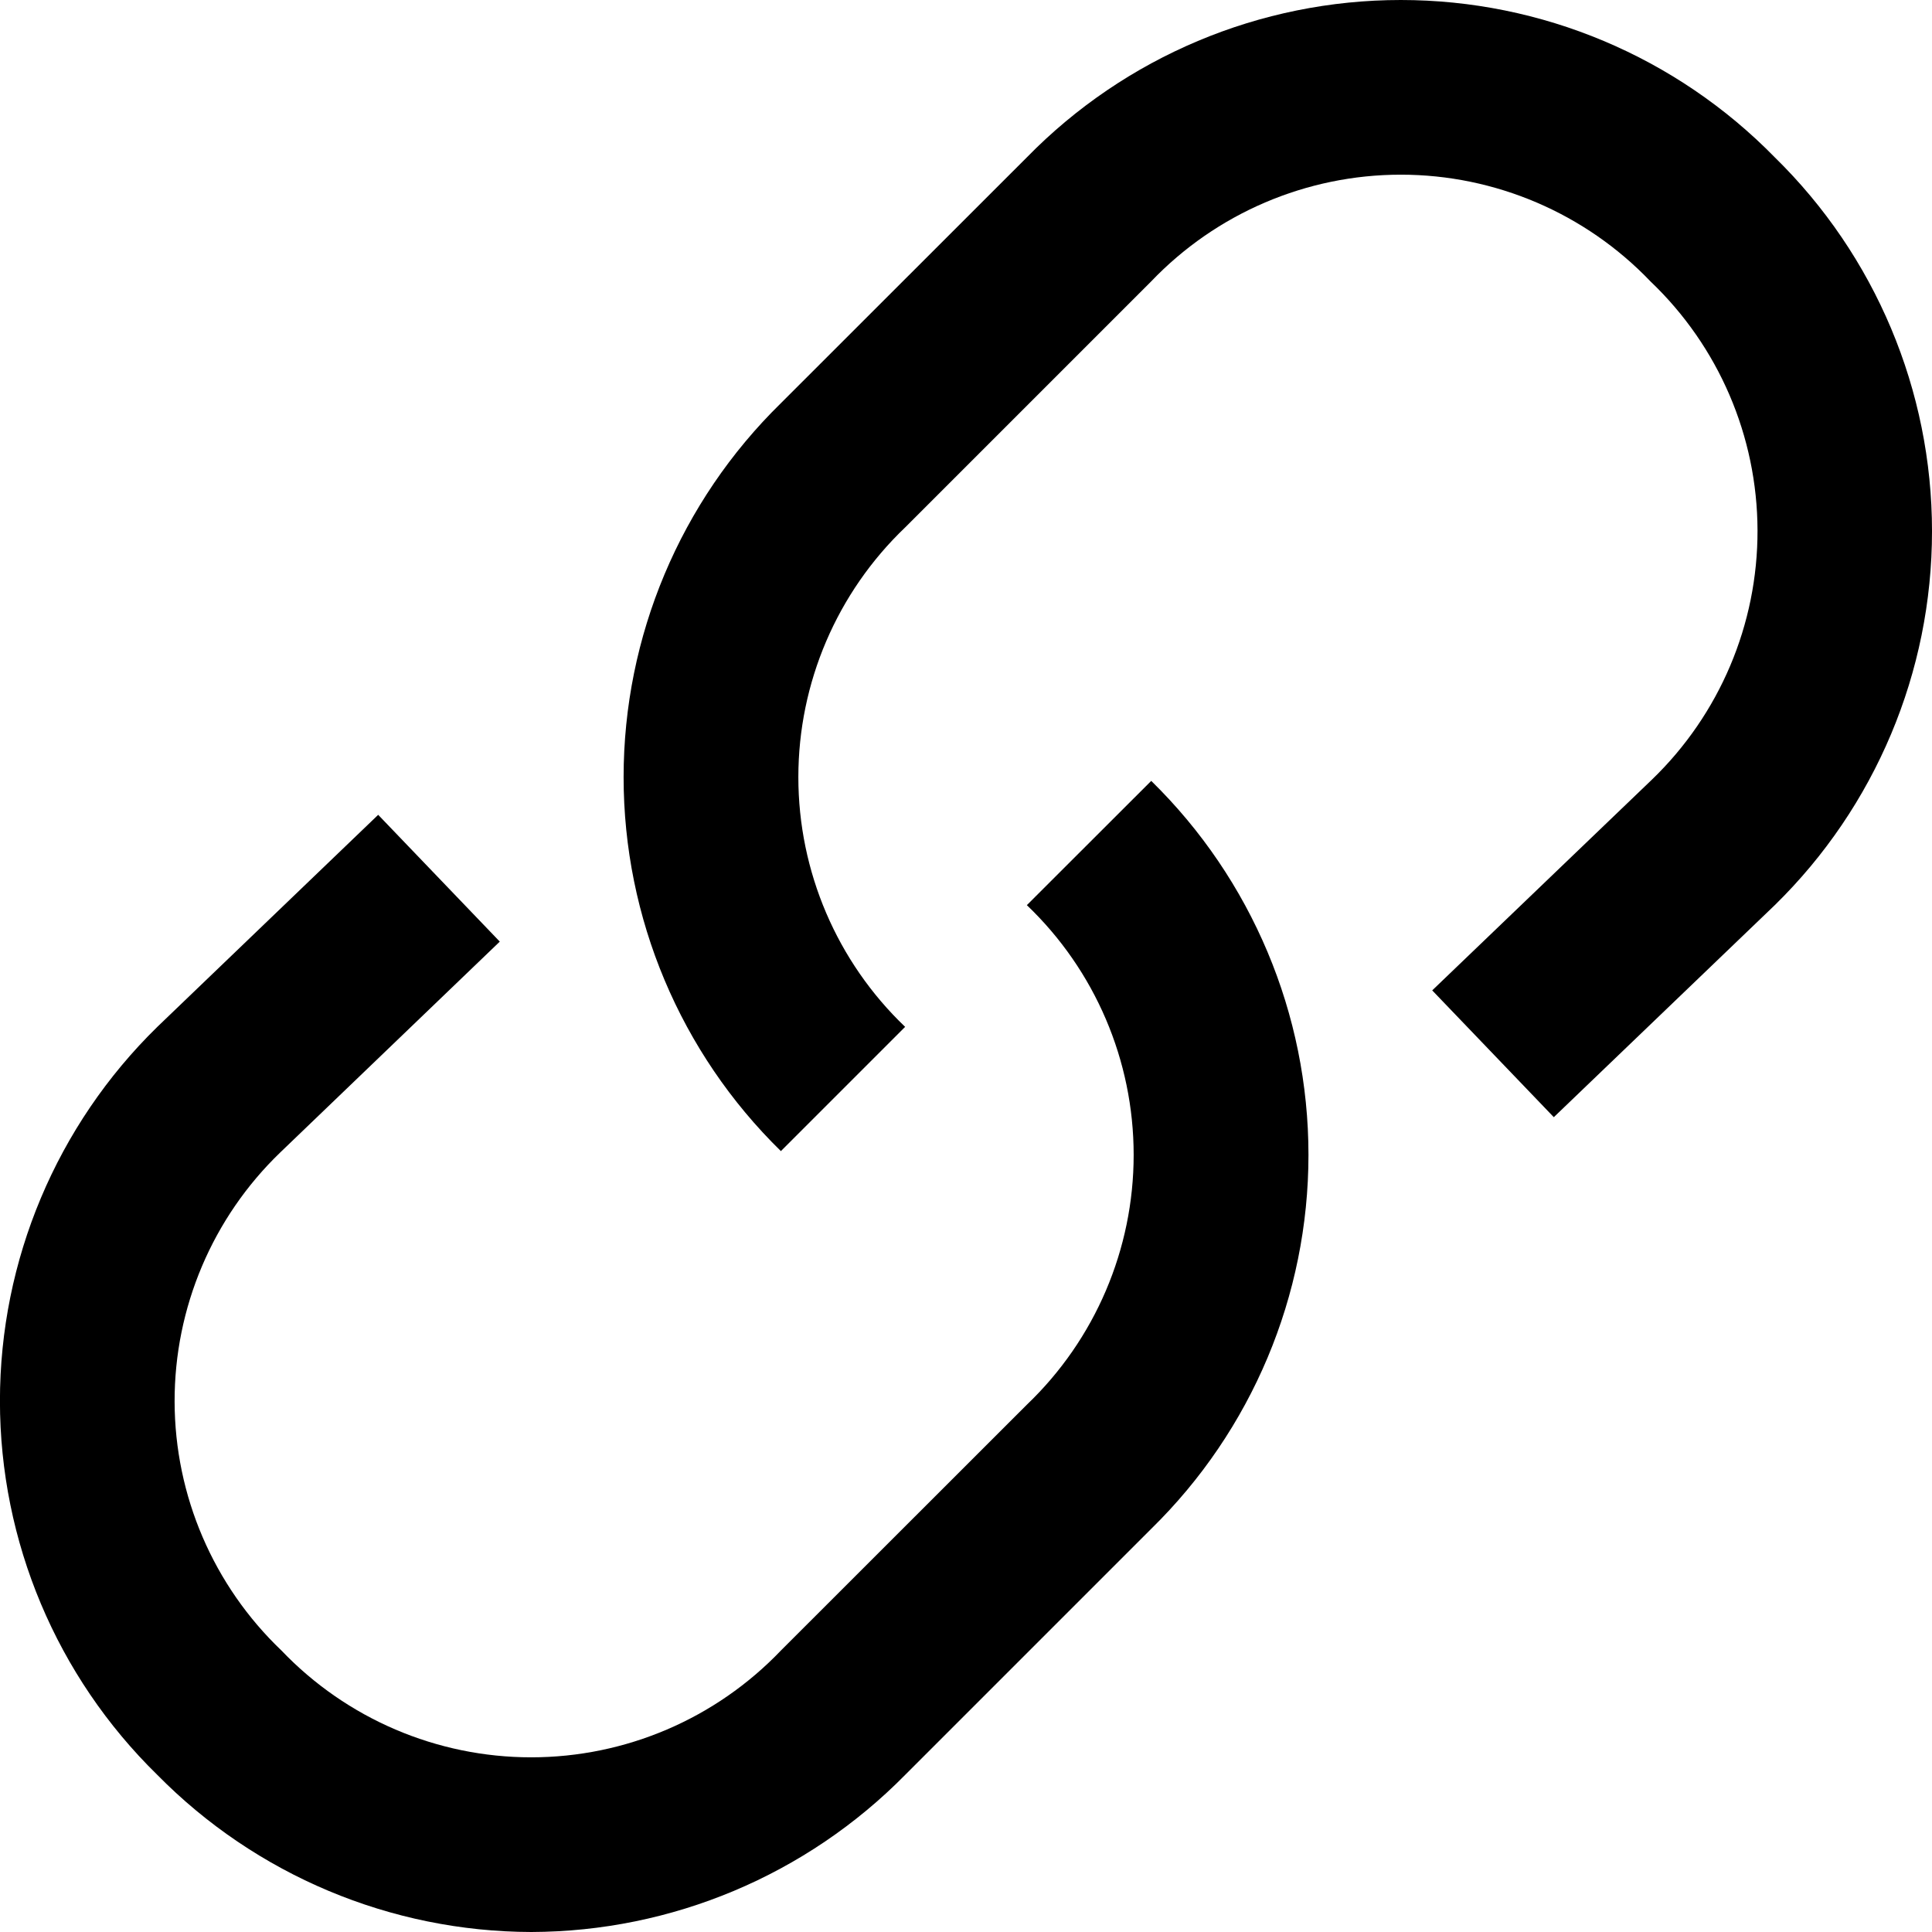
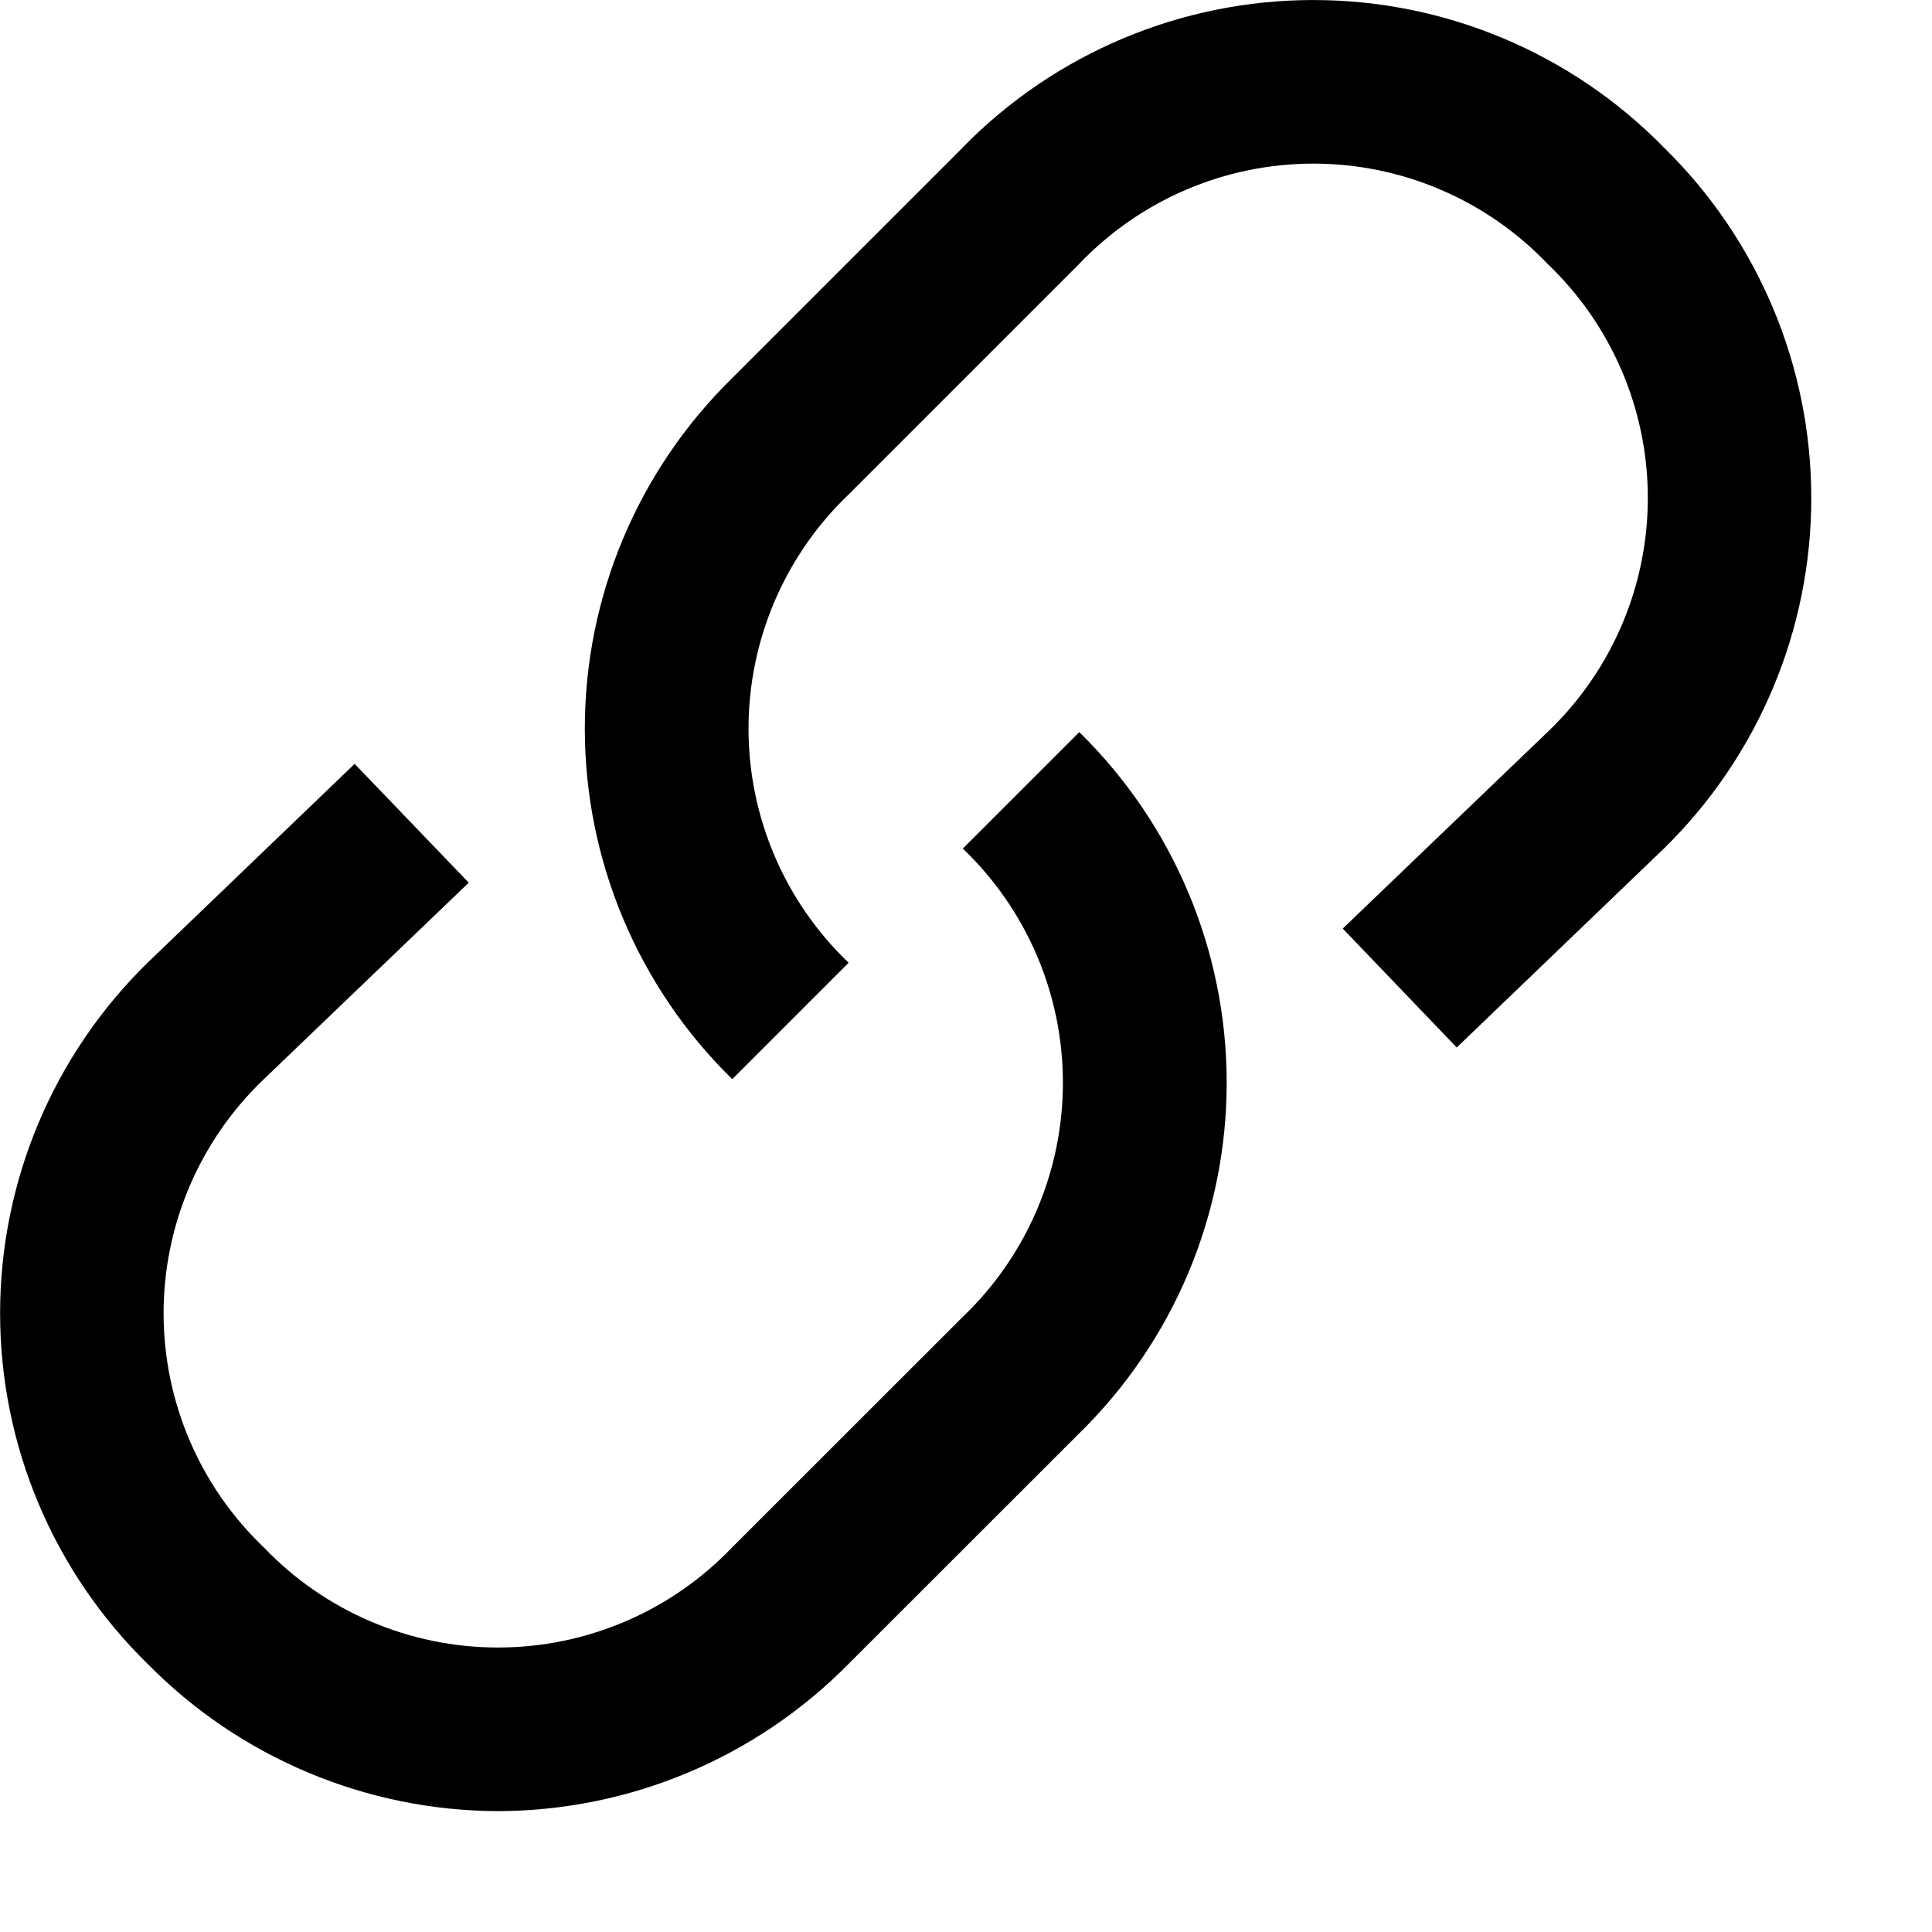
<svg xmlns="http://www.w3.org/2000/svg" viewBox="0 0 16 16">
-   <path d="M8.504 7.496a2.861 2.861 0 0 1 0 4.137l-2.037 2.036a2.86 2.86 0 0 1-4.136 0 2.857 2.857 0 0 1-.01-4.125l1.818-1.746-1.007-1.05-1.83 1.757a4.332 4.332 0 0 0 0 6.193A4.363 4.363 0 0 0 4.4 16a4.363 4.363 0 0 0 3.097-1.302l2.037-2.037a4.334 4.334 0 0 0 0-6.194L8.504 7.496m6.194-6.193a4.332 4.332 0 0 0-6.194 0L6.467 3.339a4.333 4.333 0 0 0 0 6.194l1.029-1.029a2.86 2.86 0 0 1 0-4.136l2.037-2.037a2.86 2.86 0 0 1 4.136 0 2.857 2.857 0 0 1 .011 4.126l-1.819 1.745 1.007 1.05 1.83-1.756a4.333 4.333 0 0 0 0-6.193" />
+   <path d="M7.973 7.027a2.682 2.682 0 0 1 0 3.879l-1.91 1.909a2.682 2.682 0 0 1-3.878 0 2.679 2.679 0 0 1-.01-3.868L3.882 7.31l-.945-.984-1.715 1.647a4.061 4.061 0 0 0 0 5.806 4.09 4.09 0 0 0 2.903 1.22 4.09 4.09 0 0 0 2.903-1.22l1.91-1.909a4.063 4.063 0 0 0 0-5.807l-.964.964m0-5.806l-1.91 1.91a4.062 4.062 0 0 0 0 5.806l.964-.964a2.682 2.682 0 0 1 0-3.878l1.91-1.91a2.68 2.68 0 0 1 3.878 0 2.678 2.678 0 0 1 .01 3.868L11.12 7.69l.944.985 1.715-1.647a4.062 4.062 0 0 0 0-5.807 4.062 4.062 0 0 0-5.806 0z" />
</svg>
